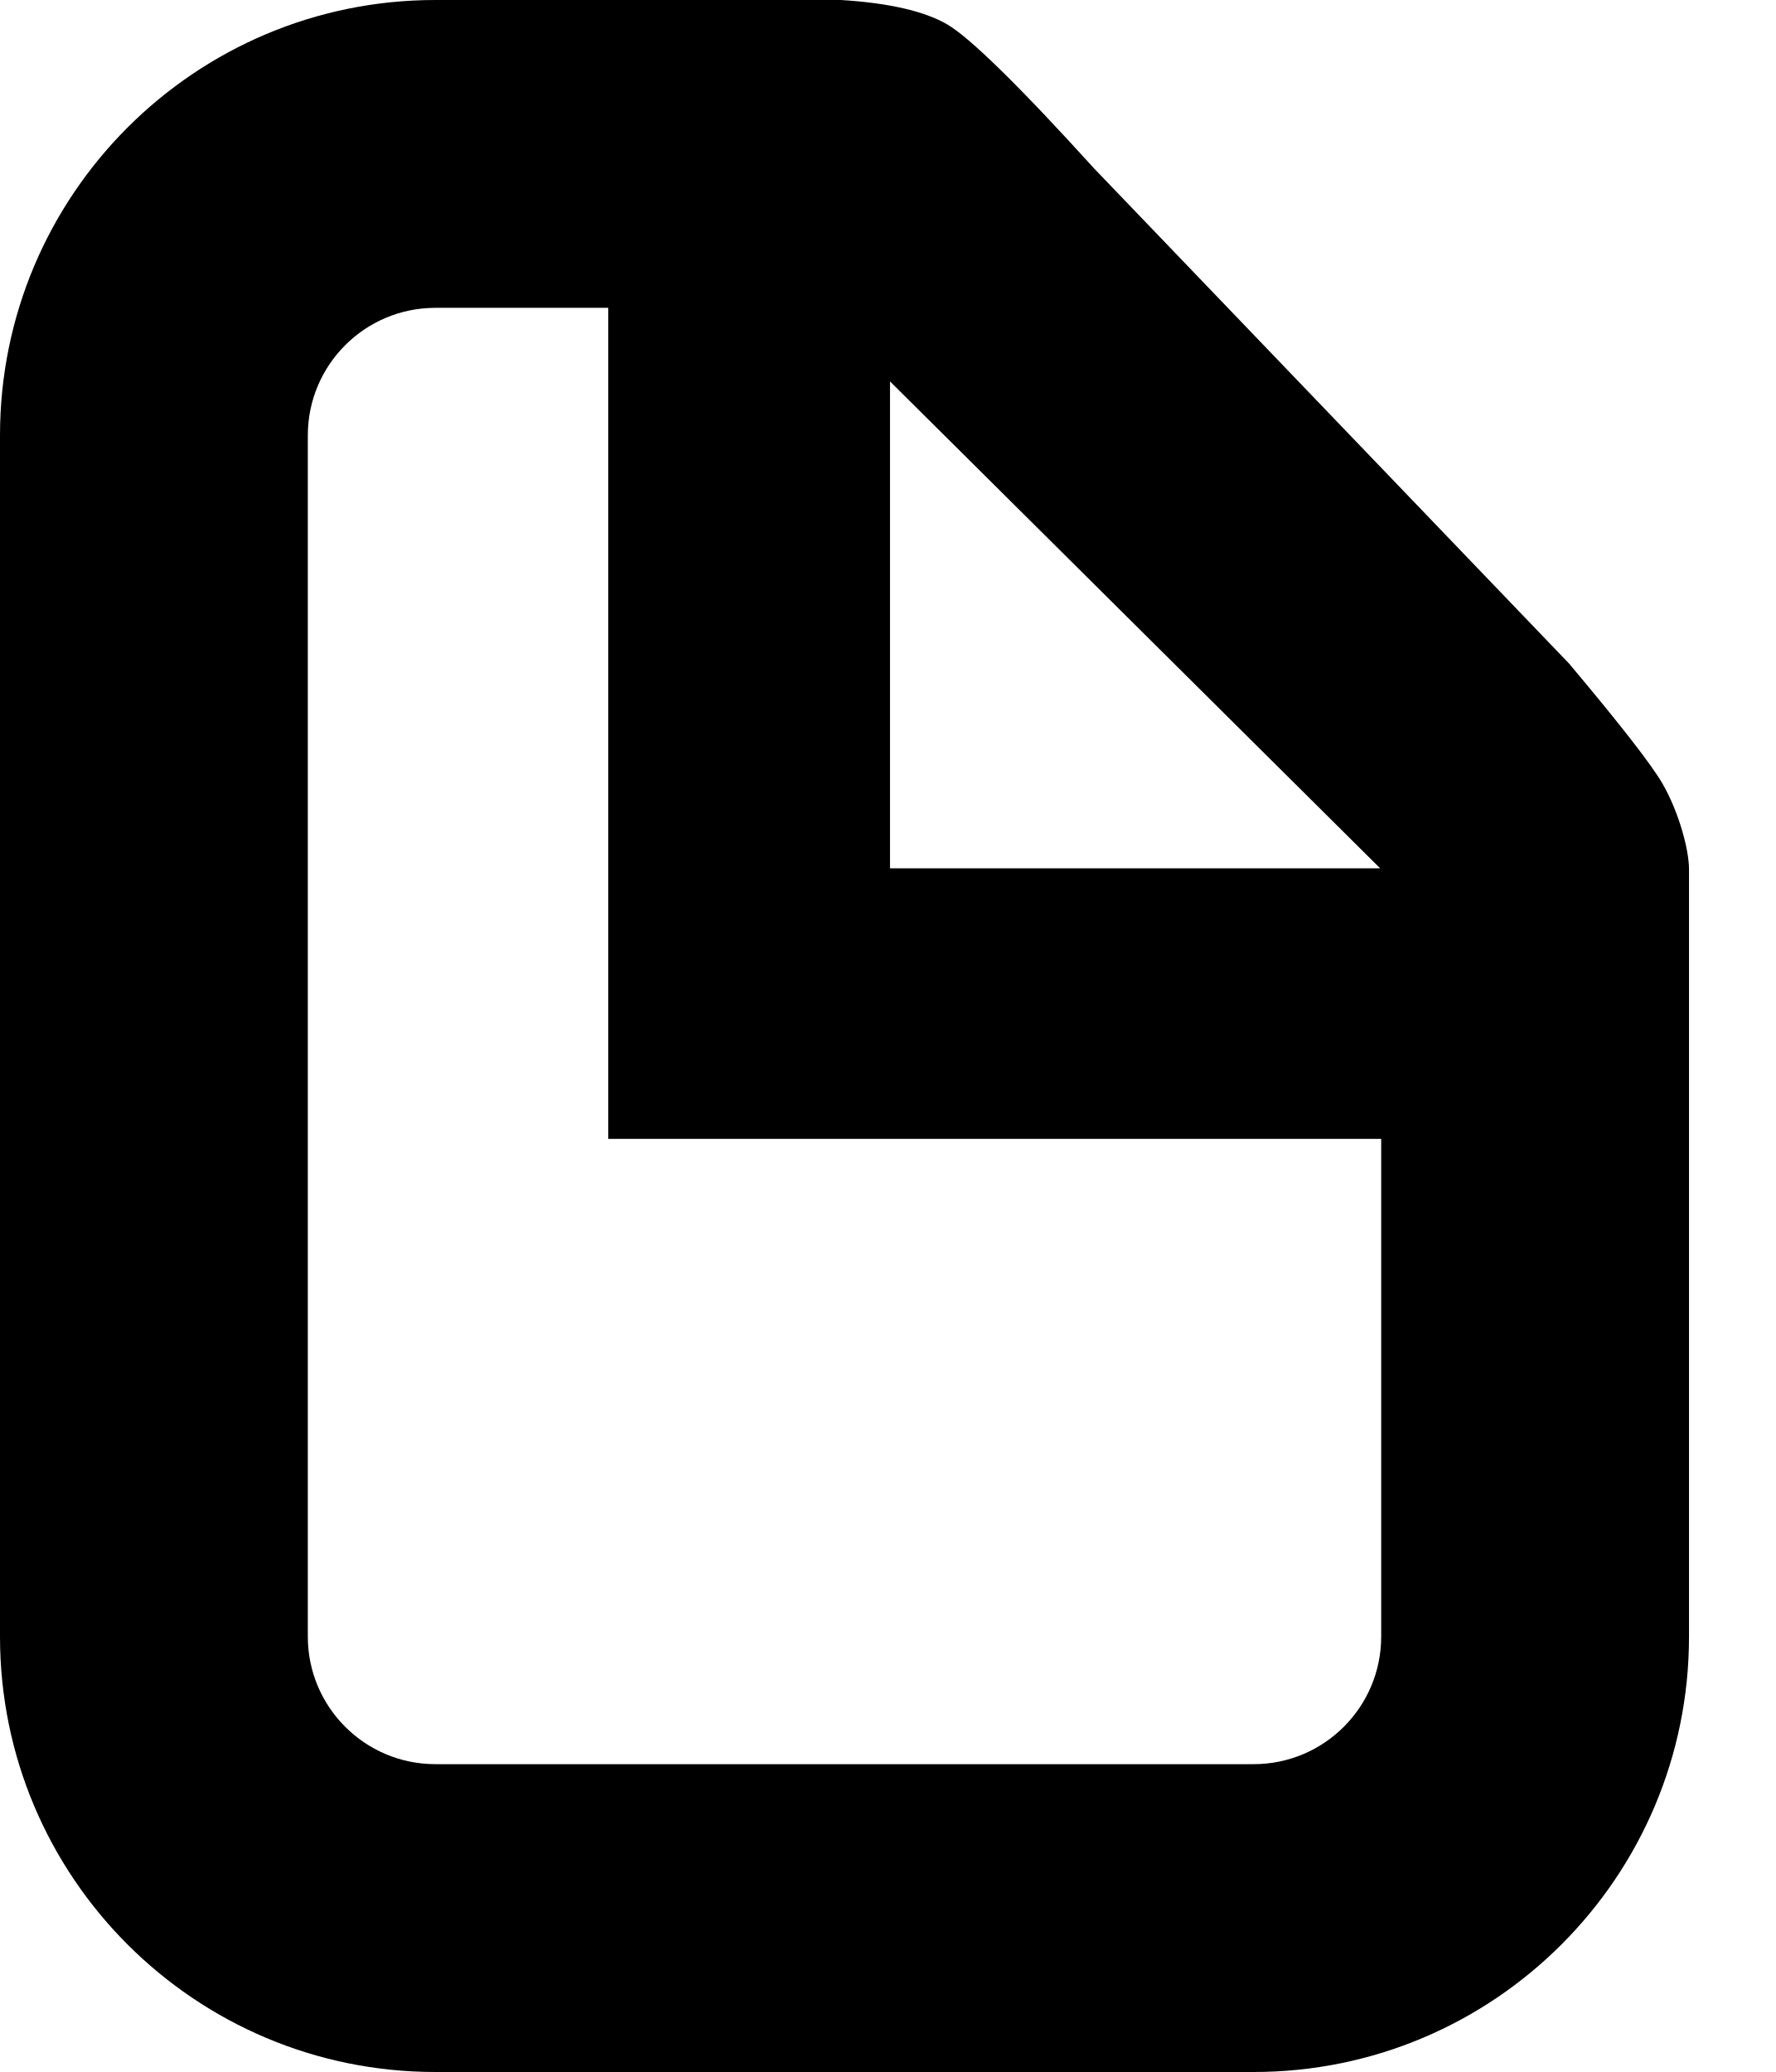
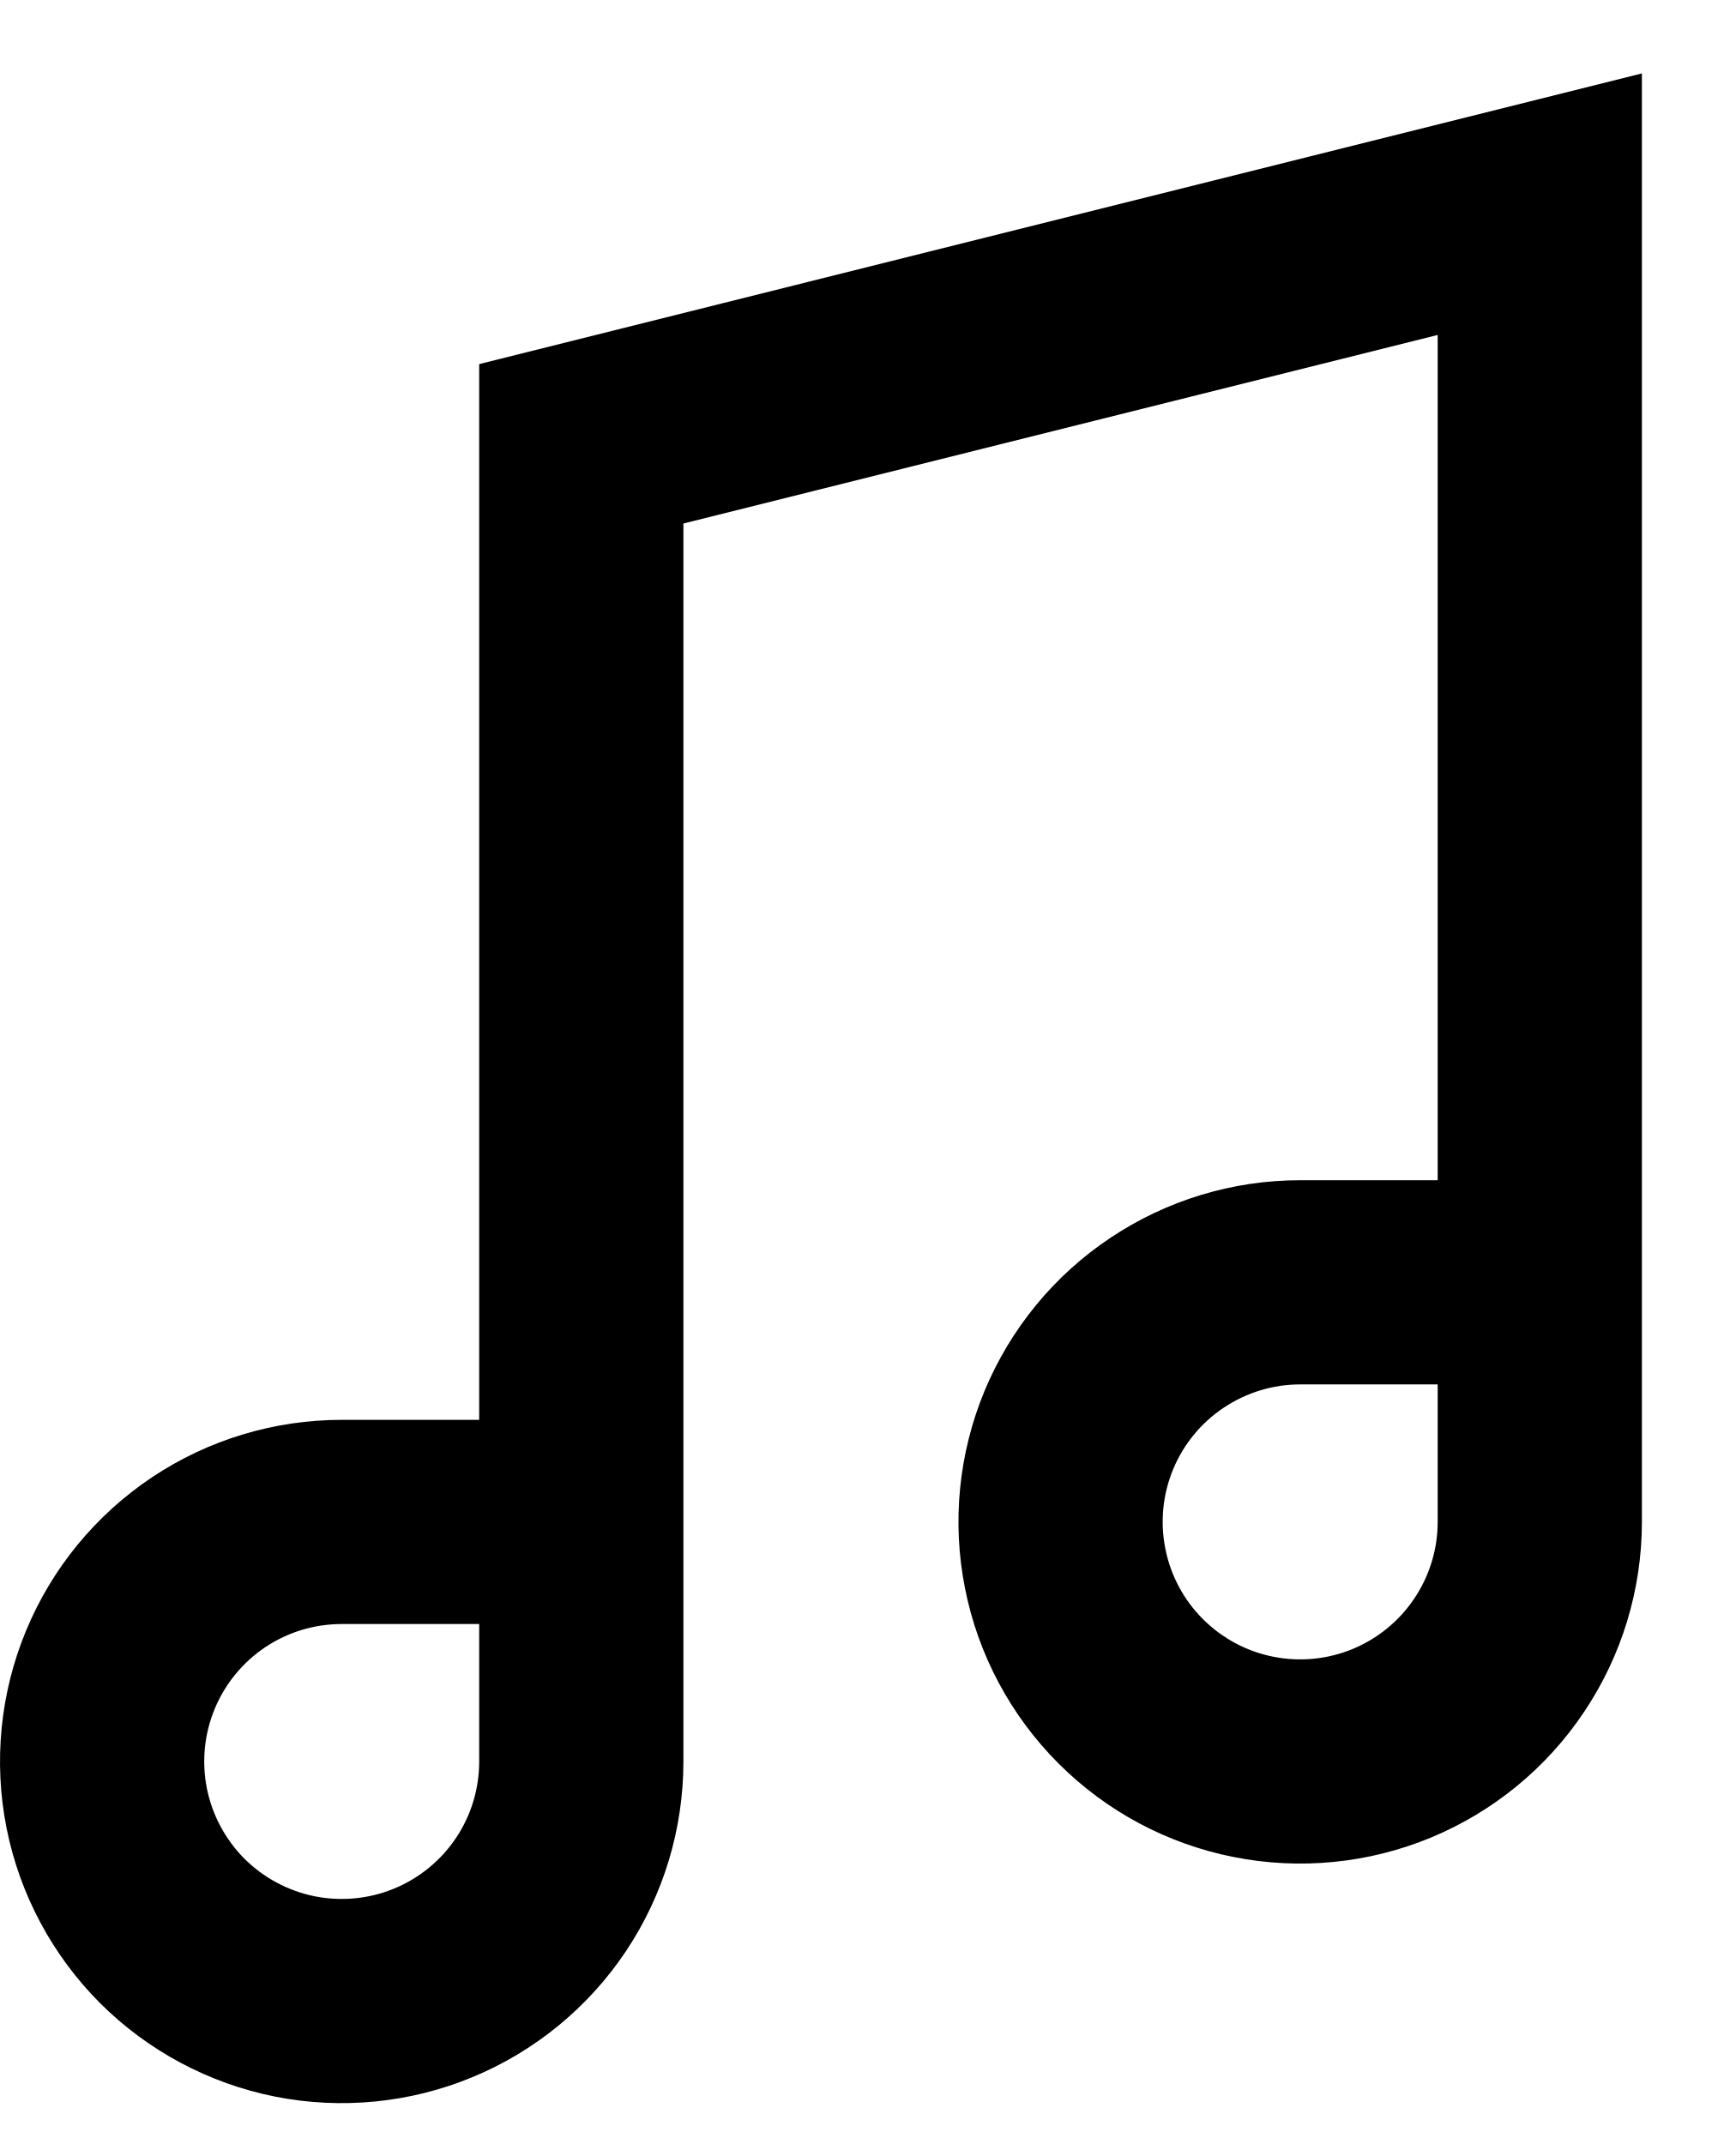
- <svg xmlns="http://www.w3.org/2000/svg" width="12" height="14">
-   <path d="M4.109 2.08H2.942a.862.862 0 0 0-.862.862v8.116c0 .476.386.862.862.862h5.529a.862.862 0 0 0 .862-.862V7.695H4.11V2.08zm1.905.497v3.29h3.312l-3.312-3.29zM2.942 0h2.74c.326.02.566.076.719.165.153.09.484.413.992.973l3.21 3.346c.347.413.557.683.631.811.111.193.179.446.179.579v5.184A2.942 2.942 0 0 1 8.471 14H2.942A2.942 2.942 0 0 1 0 11.058V2.942A2.942 2.942 0 0 1 2.942 0z" fill-rule="nonzero" />
+ <svg xmlns="http://www.w3.org/2000/svg" width="17" height="21" viewBox="0 0 17 21" fill="none">
+   <path d="M5.693 14.907H3.347C2.883 14.907 2.429 15.044 2.043 15.302C1.657 15.56 1.356 15.927 1.179 16.355C1.001 16.784 0.955 17.256 1.045 17.711C1.136 18.166 1.359 18.584 1.687 18.913C2.016 19.241 2.434 19.464 2.889 19.555C3.344 19.645 3.816 19.599 4.245 19.421C4.673 19.244 5.04 18.943 5.298 18.557C5.556 18.171 5.693 17.718 5.693 17.253V4.347L15.08 2V14.907C15.08 15.371 14.942 15.825 14.684 16.21C14.427 16.596 14.06 16.897 13.631 17.075C13.203 17.252 12.731 17.299 12.275 17.208C11.82 17.118 11.402 16.894 11.074 16.566C10.746 16.238 10.522 15.82 10.432 15.364C10.341 14.909 10.388 14.437 10.565 14.009C10.743 13.58 11.044 13.213 11.43 12.956C11.816 12.698 12.269 12.56 12.733 12.56H15.08" stroke="currentColor" stroke-width="2" stroke-miterlimit="10" fill="none" />
</svg>
